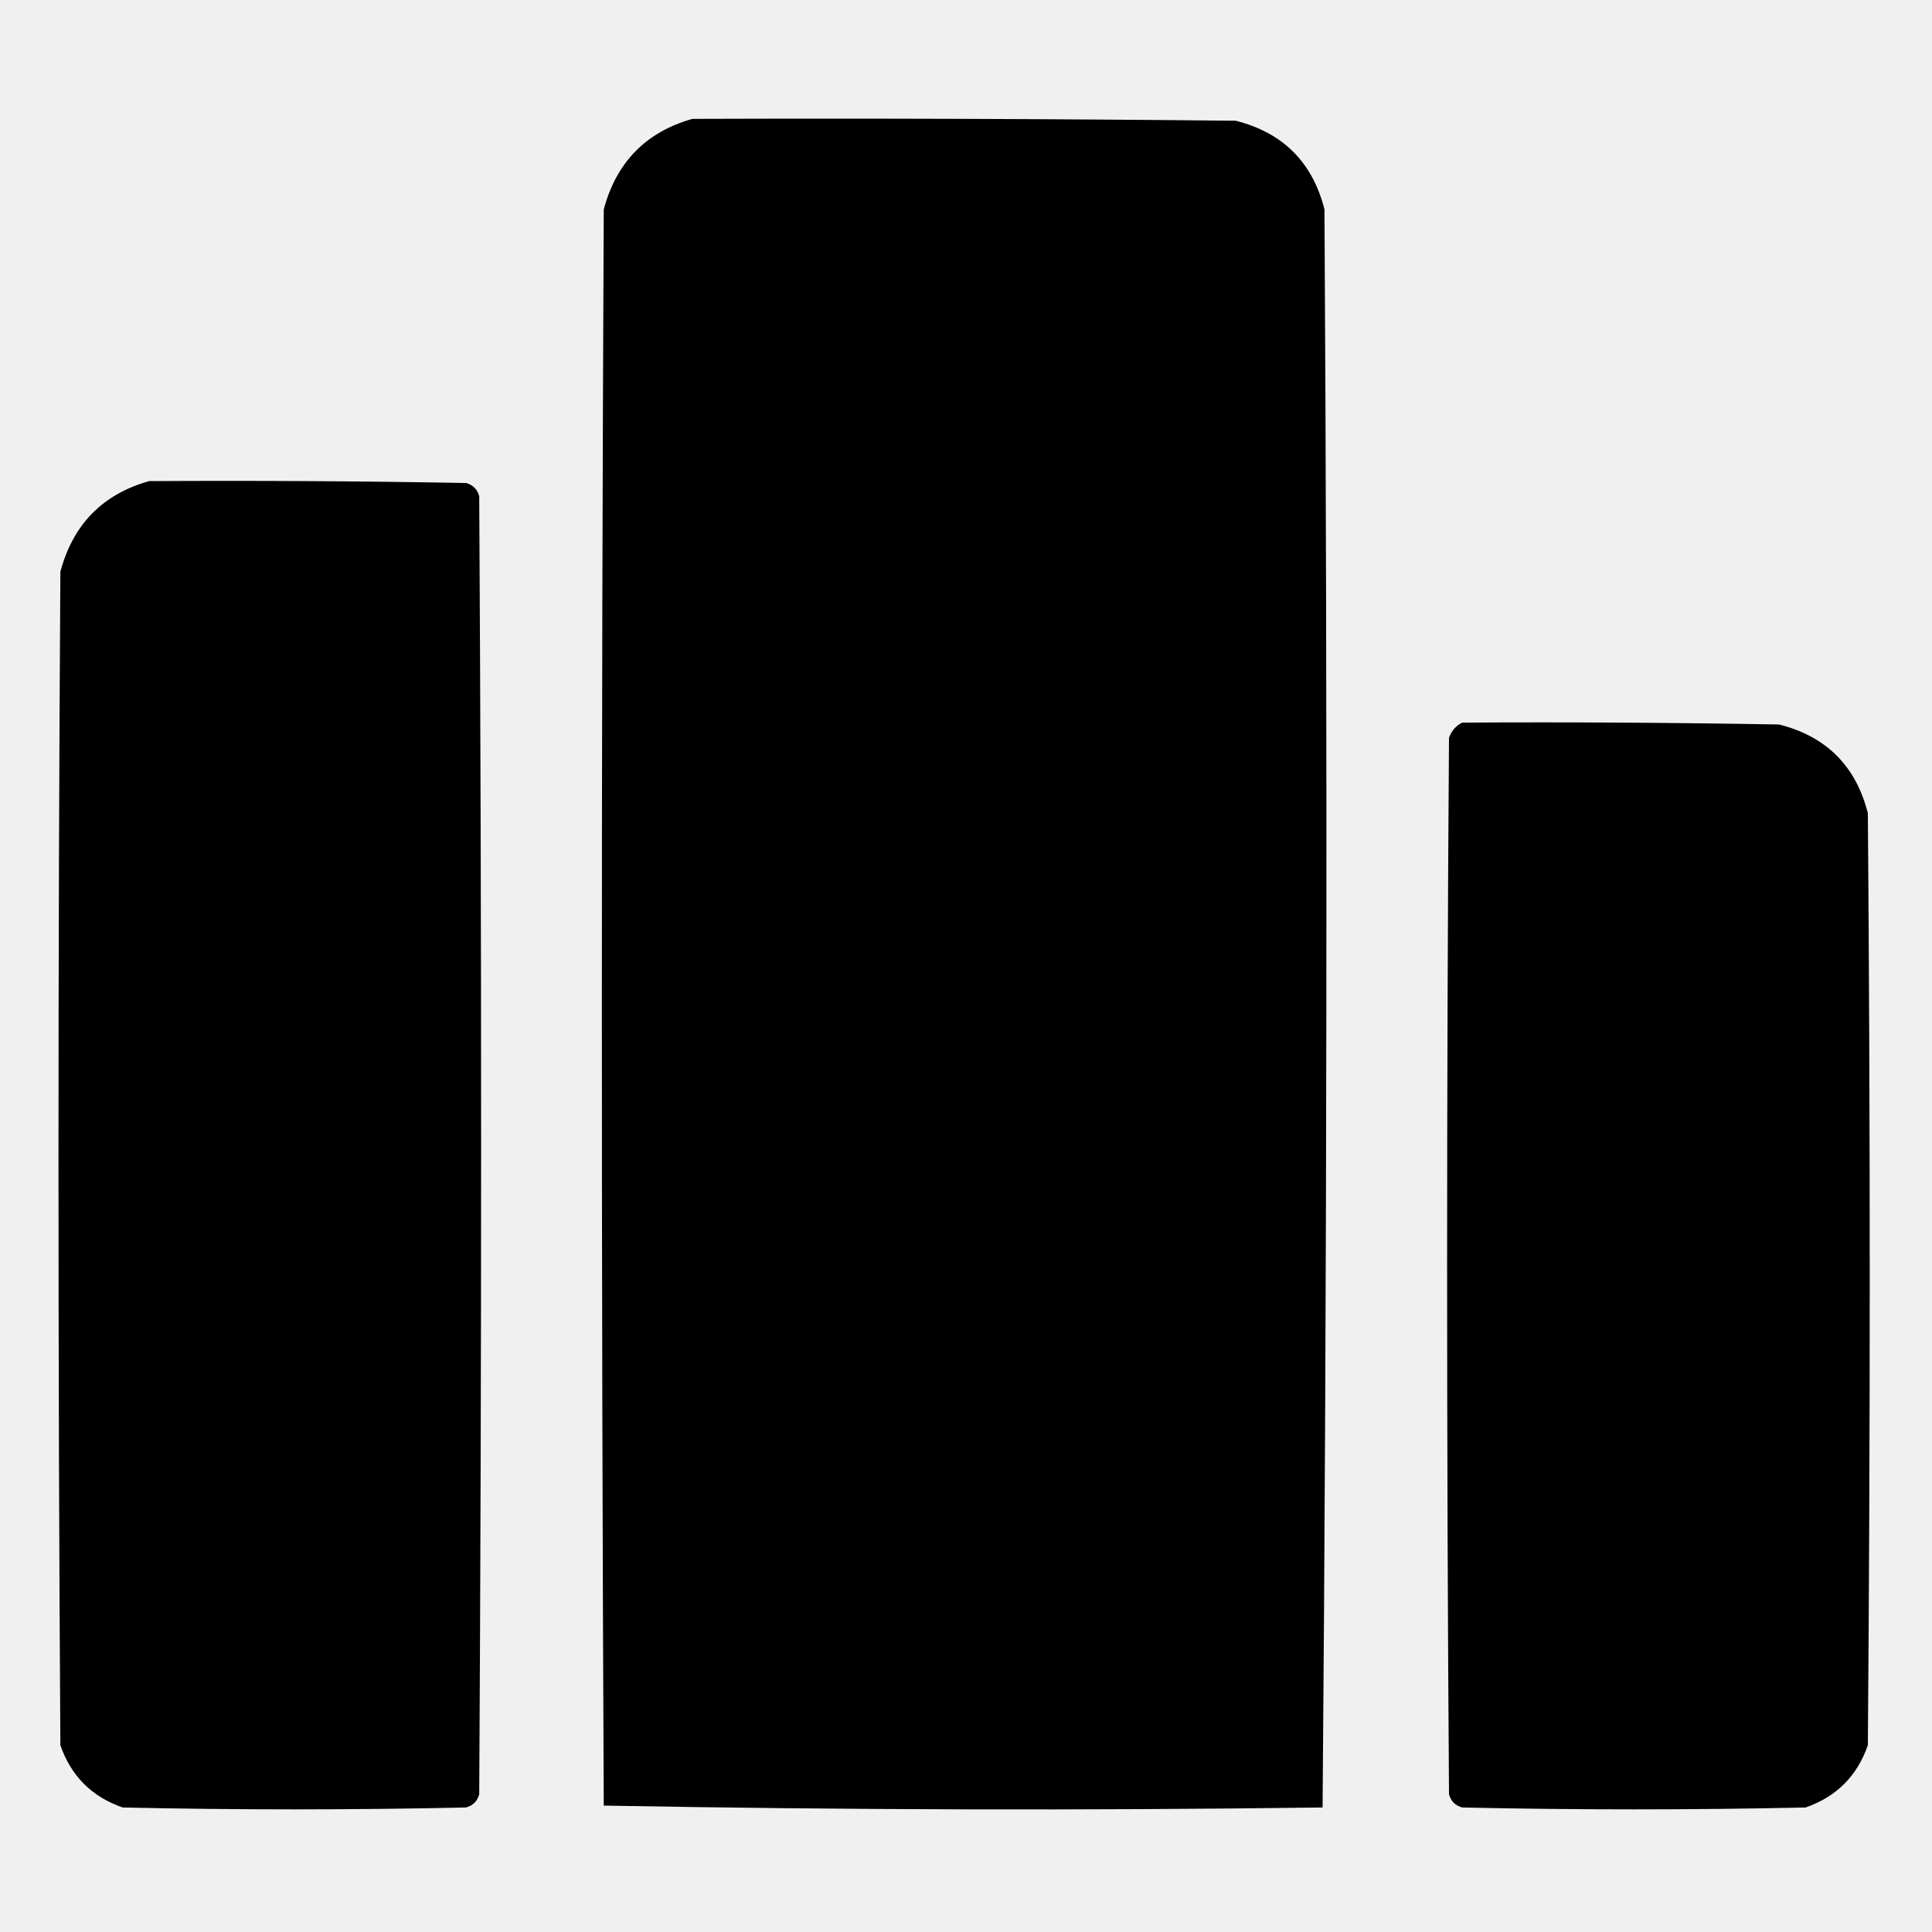
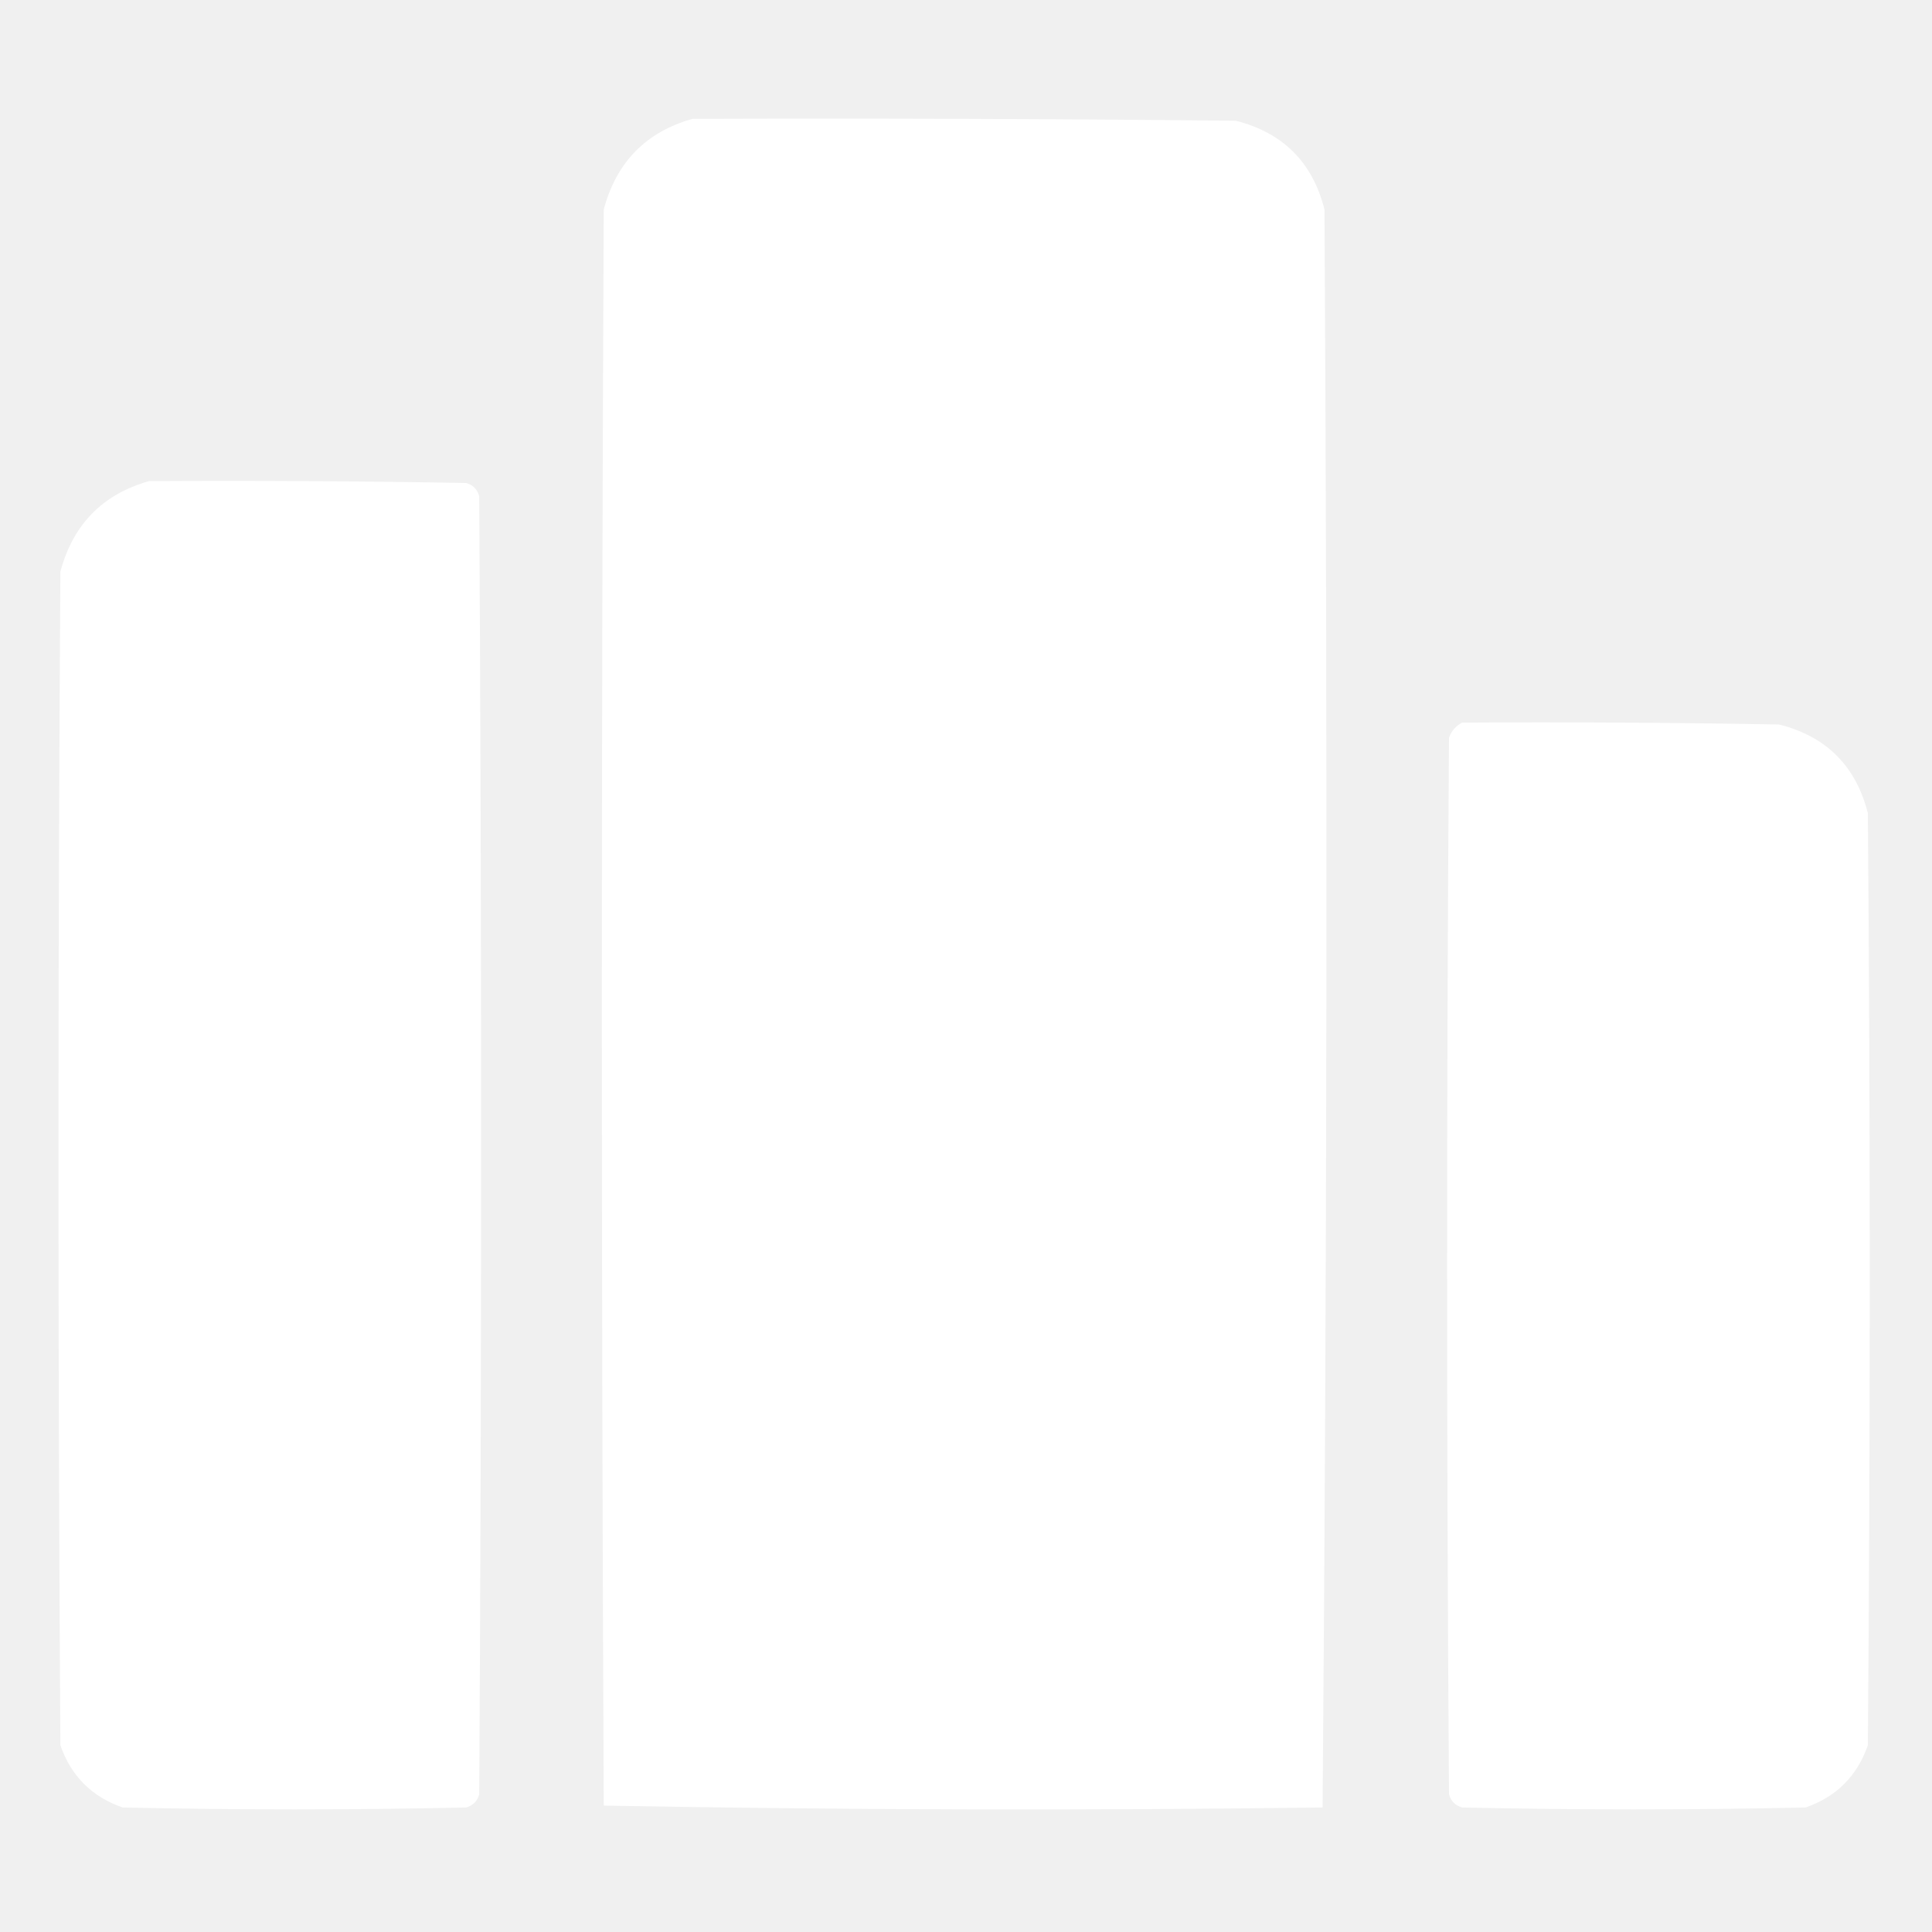
<svg xmlns="http://www.w3.org/2000/svg" version="1.1" width="512px" height="512px" style="shape-rendering:geometricPrecision; text-rendering:geometricPrecision; image-rendering:optimizeQuality; fill-rule:evenodd; clip-rule:evenodd">
  <g>
-     <path style="opacity:0.999" fill="#000000" d="M 183.5,31.5 C 231.501,31.333 279.501,31.5 327.5,32C 340,35.167 347.833,43 351,55.5C 351.832,196.736 351.666,337.903 350.5,479C 286.93,479.831 223.43,479.664 160,478.5C 159.333,337.5 159.333,196.5 160,55.5C 163.349,42.985 171.182,34.985 183.5,31.5 Z" />
+     <path style="opacity:0.999" fill="#FFFFFF" d="M 183.5,31.5 C 231.501,31.333 279.501,31.5 327.5,32C 340,35.167 347.833,43 351,55.5C 351.832,196.736 351.666,337.903 350.5,479C 286.93,479.831 223.43,479.664 160,478.5C 159.333,337.5 159.333,196.5 160,55.5C 163.349,42.985 171.182,34.985 183.5,31.5 Z" />
  </g>
  <g>
-     <path style="opacity:0.998" fill="#000000" d="M 39.5,127.5 C 67.502,127.333 95.502,127.5 123.5,128C 125.333,128.5 126.5,129.667 127,131.5C 127.667,246.167 127.667,360.833 127,475.5C 126.5,477.333 125.333,478.5 123.5,479C 93.167,479.667 62.833,479.667 32.5,479C 24.333,476.167 18.833,470.667 16,462.5C 15.333,358.833 15.333,255.167 16,151.5C 19.349,138.985 27.182,130.985 39.5,127.5 Z" />
+     <path style="opacity:0.998" fill="#FFFFFF" d="M 39.5,127.5 C 67.502,127.333 95.502,127.5 123.5,128C 125.333,128.5 126.5,129.667 127,131.5C 127.667,246.167 127.667,360.833 127,475.5C 126.5,477.333 125.333,478.5 123.5,479C 93.167,479.667 62.833,479.667 32.5,479C 24.333,476.167 18.833,470.667 16,462.5C 15.333,358.833 15.333,255.167 16,151.5C 19.349,138.985 27.182,130.985 39.5,127.5 Z" />
  </g>
  <g>
-     <path style="opacity:0.998" fill="#000000" d="M 387.5,191.5 C 415.502,191.333 443.502,191.5 471.5,192C 484,195.167 491.833,203 495,215.5C 495.667,297.833 495.667,380.167 495,462.5C 492.167,470.667 486.667,476.167 478.5,479C 448.167,479.667 417.833,479.667 387.5,479C 385.667,478.5 384.5,477.333 384,475.5C 383.333,382.167 383.333,288.833 384,195.5C 384.69,193.65 385.856,192.316 387.5,191.5 Z" />
+     <path style="opacity:0.998" fill="#FFFFFF" d="M 387.5,191.5 C 415.502,191.333 443.502,191.5 471.5,192C 484,195.167 491.833,203 495,215.5C 495.667,297.833 495.667,380.167 495,462.5C 492.167,470.667 486.667,476.167 478.5,479C 448.167,479.667 417.833,479.667 387.5,479C 385.667,478.5 384.5,477.333 384,475.5C 383.333,382.167 383.333,288.833 384,195.5C 384.69,193.65 385.856,192.316 387.5,191.5 Z" />
  </g>
</svg>
